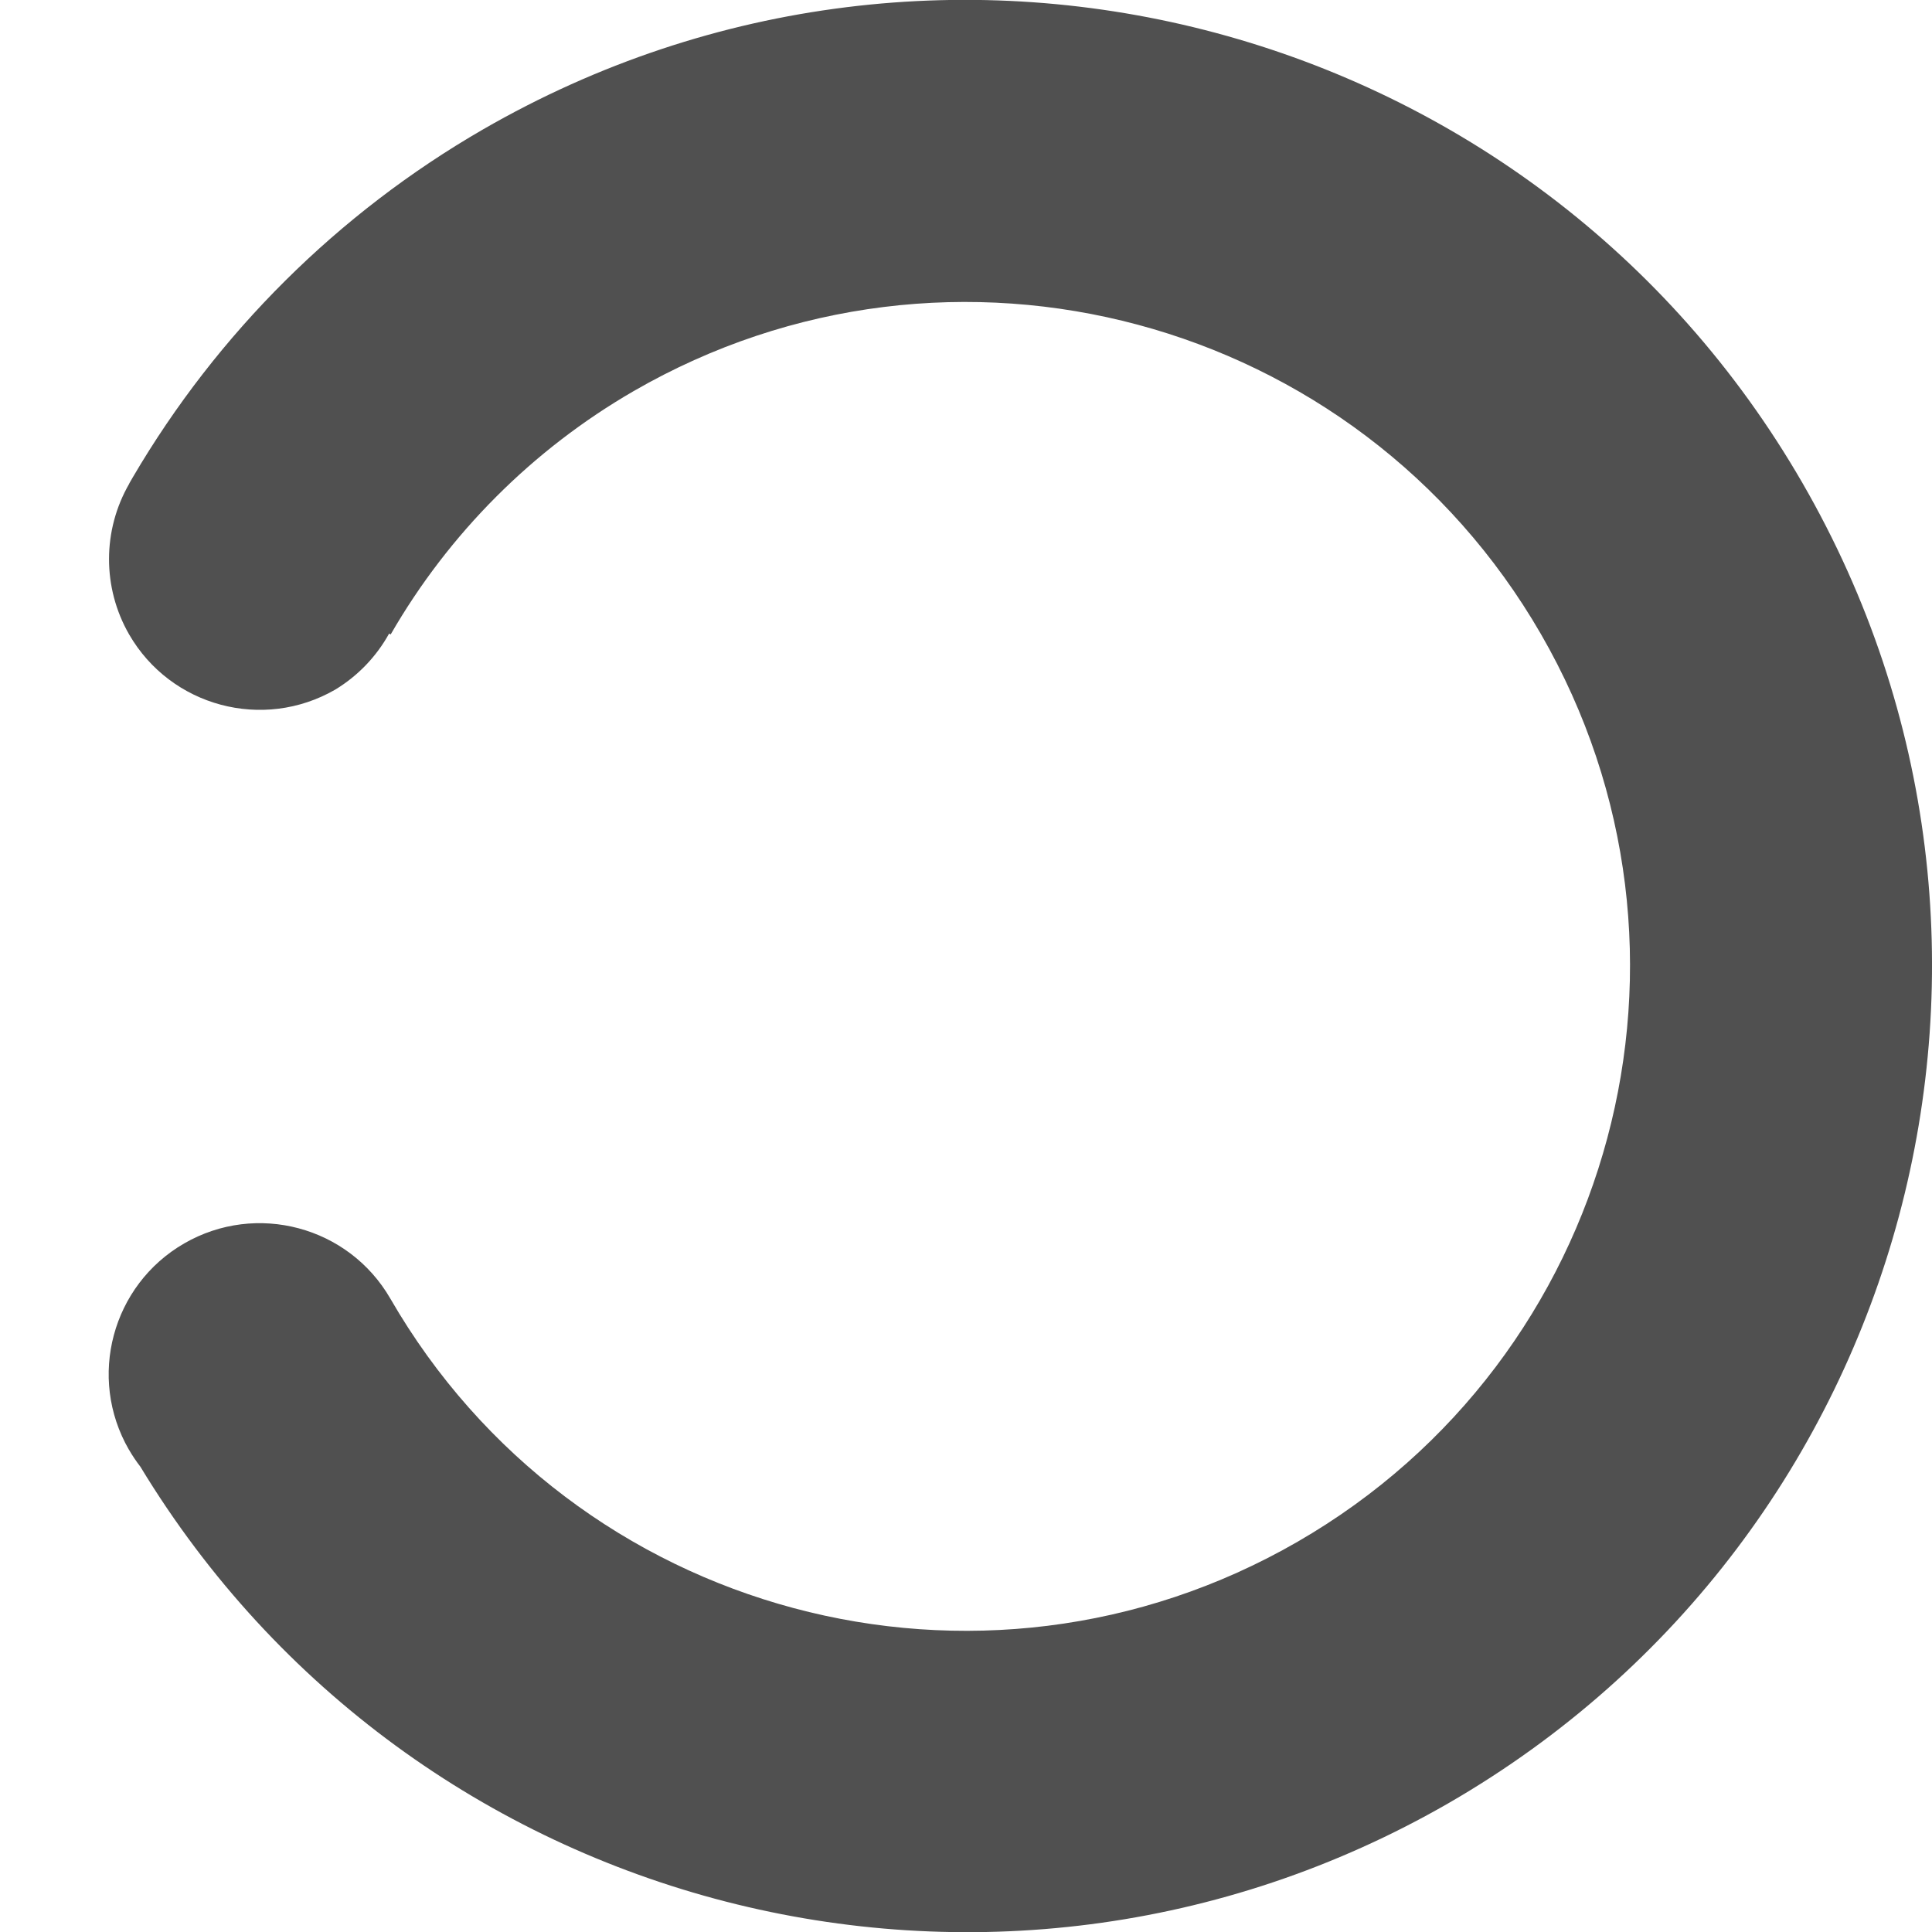
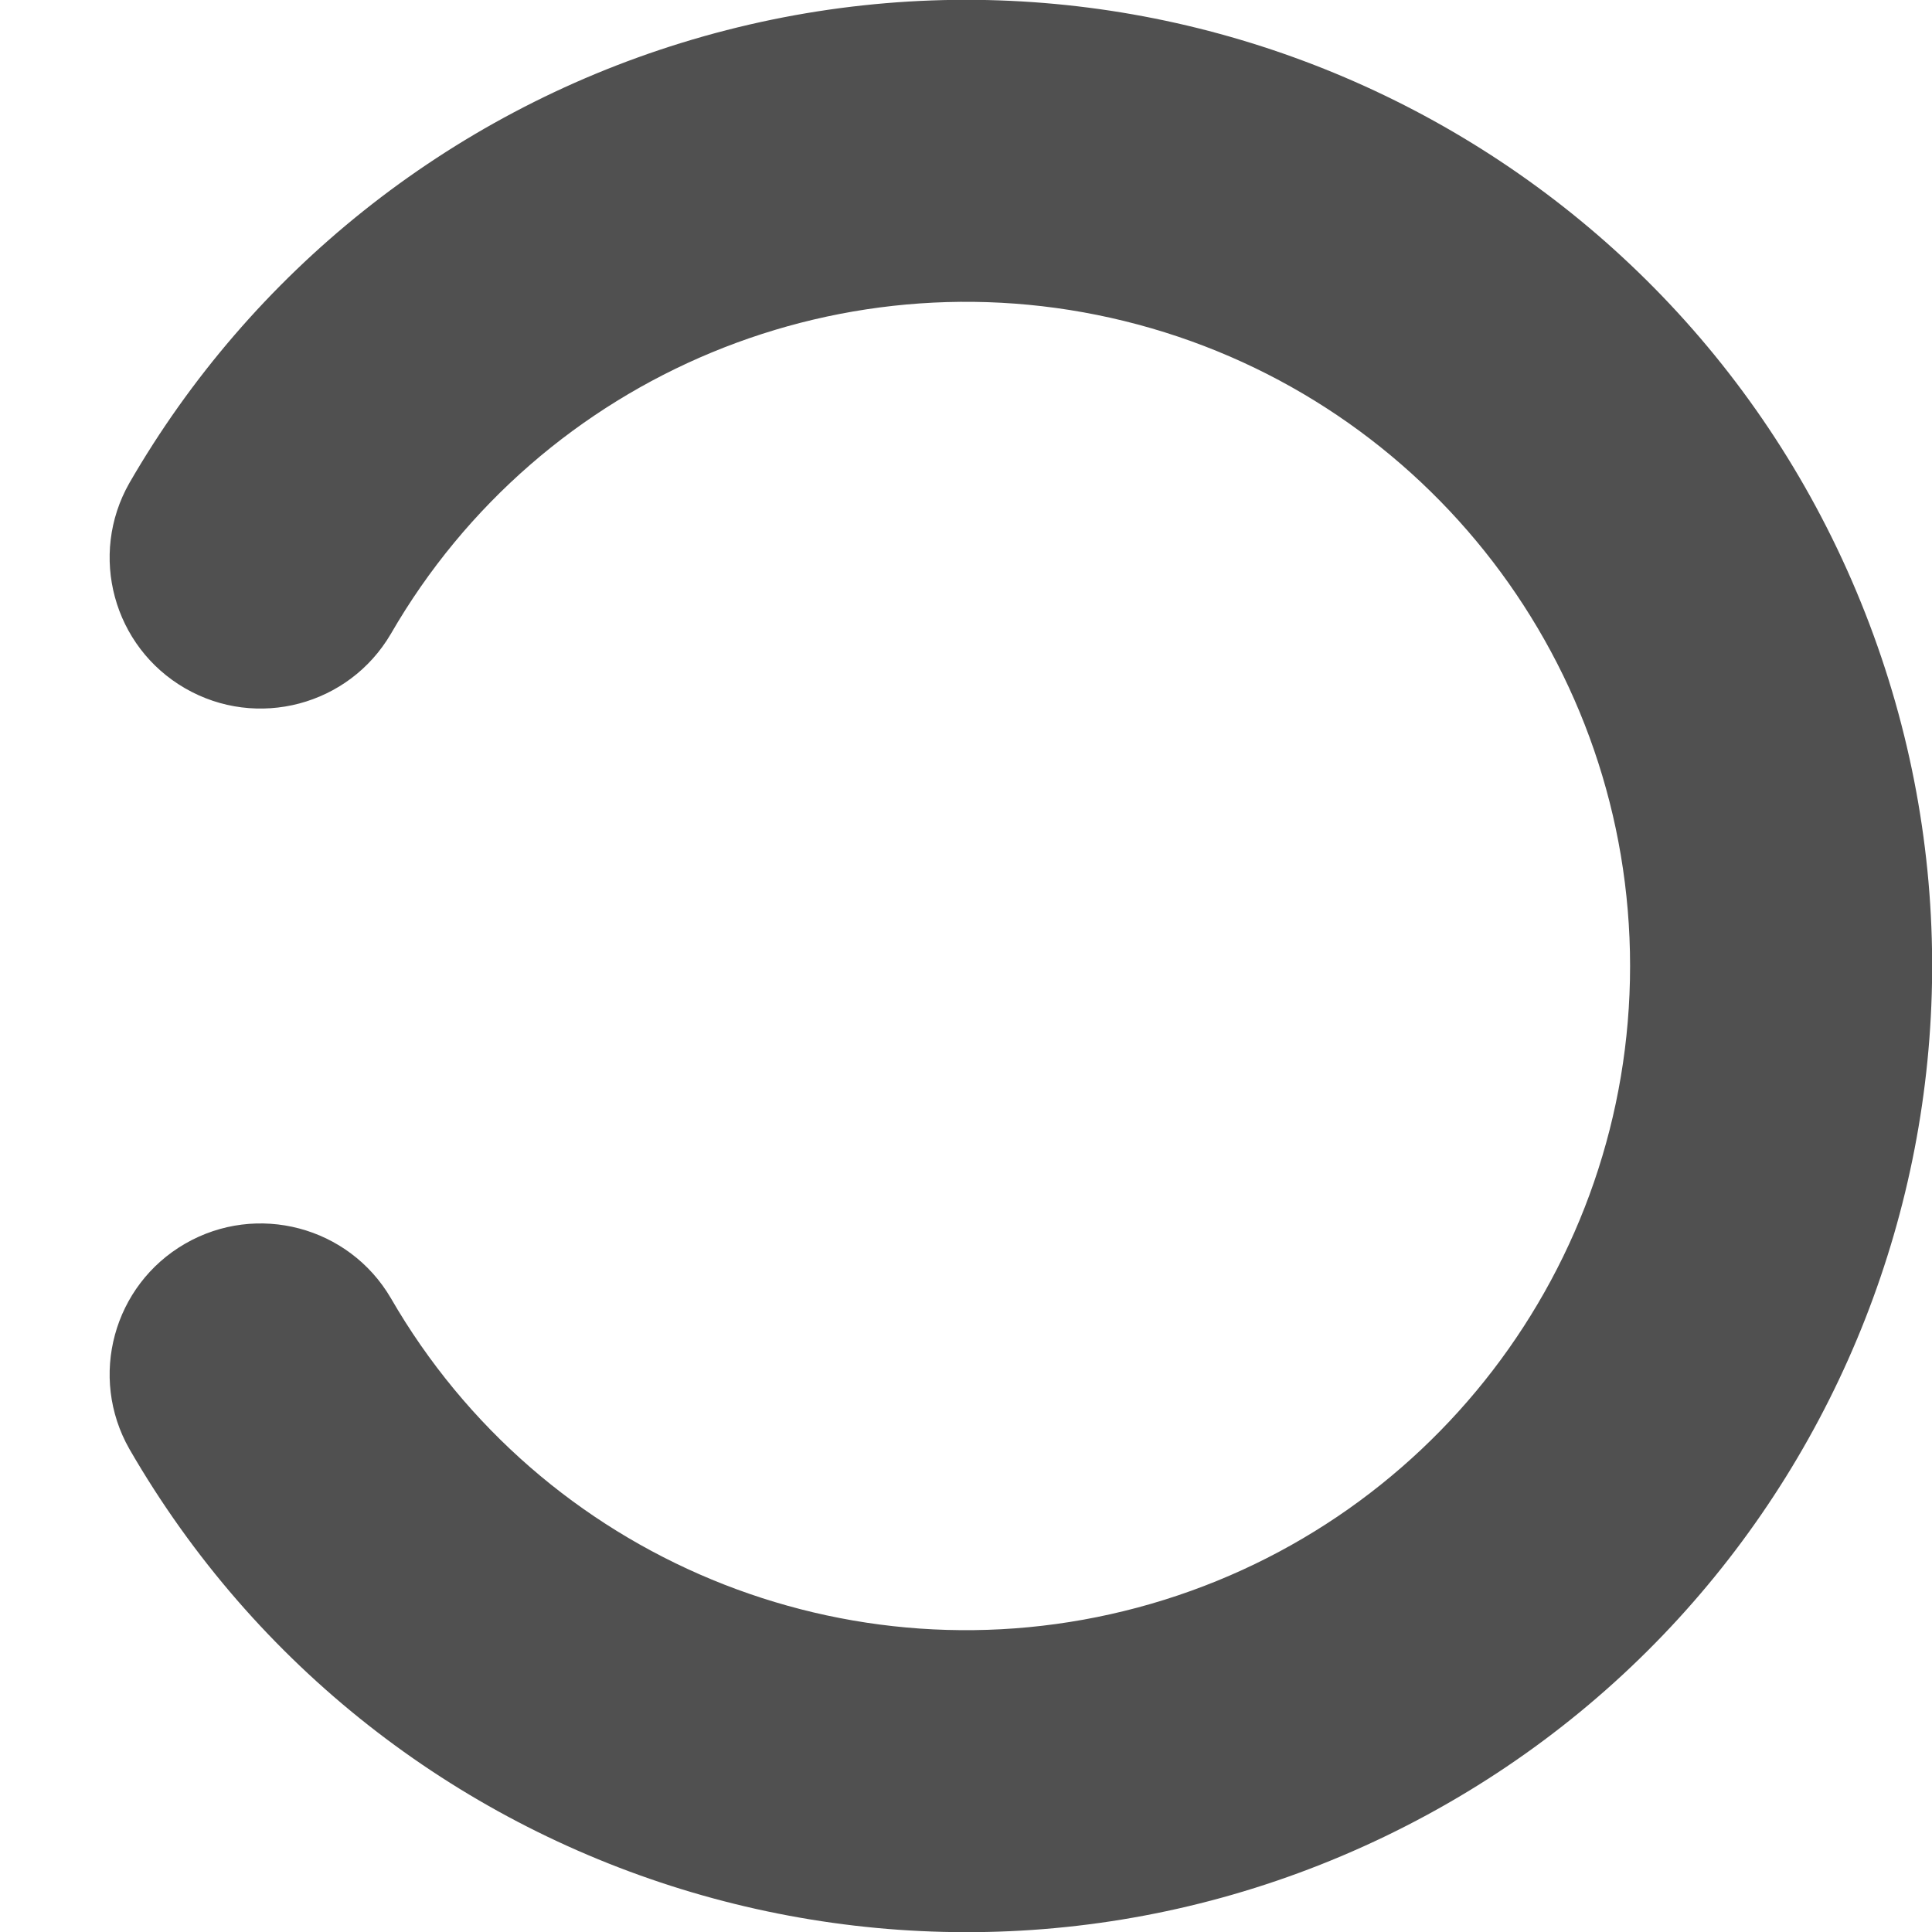
- <svg xmlns="http://www.w3.org/2000/svg" width="32" height="32" viewBox="44 -56 32 32" version="1.1" style="fill:none;stroke-linecap:round;stroke-linejoin:round" id="svg7">
-   <defs id="defs7" />
-   <g transform="scale(1,-1)" id="g7">
-     <path id="path12" style="fill:#505050;fill-opacity:1;stroke:none;stroke-width:0.25;stroke-dasharray:none" d="m 46.135,31.99 a 2.501,2.5 58.749 0 1 0.19,-0.283 16.006,16.001 58.746 0 1 21.669,-5.572 16.006,16.001 58.746 0 1 5.861,21.864 16.006,16.001 58.746 0 1 -21.859,5.855 16.006,16.001 58.746 0 1 -5.796,-5.759 16.006,16.001 58.746 0 1 -0.059,-0.102 l 9.73e-4,-0.002 a 2.501,2.5 58.749 0 1 -0.004,-2.498 2.501,2.5 58.749 0 1 3.415,-0.915 2.501,2.5 58.749 0 1 0.892,0.928 l 0.026,-0.014 a 11.004,11.001 58.747 0 0 4.024,4.03 11.004,11.001 58.747 0 0 15.028,-4.025 11.004,11.001 58.747 0 0 -4.029,-15.032 11.004,11.001 58.747 0 0 -15.028,4.025 2.501,2.5 58.749 0 1 -3.415,0.915 2.501,2.5 58.749 0 1 -0.916,-3.416 z m 0.475,-0.585 a 2.501,2.5 58.749 0 1 0.046,-0.041 2.501,2.5 58.749 0 0 -0.046,0.041 z m 0.643,-0.43 a 2.501,2.5 58.749 0 1 0.051,-0.025 2.501,2.5 58.749 0 0 -0.051,0.025 z m 0.766,-0.217 a 2.501,2.5 58.749 0 1 0.056,-0.004 2.501,2.5 58.749 0 0 -0.056,0.004 z m 0.767,0.035 a 2.501,2.5 58.749 0 1 0.061,0.012 2.501,2.5 58.749 0 0 -0.061,-0.012 z m 1.35,0.757 a 2.501,2.5 58.749 0 1 0.041,0.046 2.501,2.5 58.749 0 0 -0.041,-0.046 z m 0.43,0.643 a 2.501,2.5 58.749 0 1 0.025,0.05 2.501,2.5 58.749 0 0 -0.025,-0.05 z m 0.217,0.766 a 2.501,2.5 58.749 0 1 0.004,0.056 2.501,2.5 58.749 0 0 -0.004,-0.056 z m -0.035,0.767 a 2.501,2.5 58.749 0 1 -0.012,0.061 2.501,2.5 58.749 0 0 0.012,-0.061 z m -2.99,15.453 a 2.501,2.5 58.749 0 0 0.061,0.012 2.501,2.5 58.749 0 1 -0.061,-0.012 z m 0.771,0.051 a 2.501,2.5 58.749 0 0 0.056,-0.004 2.501,2.5 58.749 0 1 -0.056,0.004 z m 2.207,-2.941 a 2.501,2.5 58.749 0 1 0.01,0.053 2.501,2.5 58.749 0 0 -0.01,-0.053 z m -1.436,2.746 a 2.501,2.5 58.749 0 0 0.05,-0.025 2.501,2.5 58.749 0 1 -0.05,0.025 z m 1.455,-1.876 a 2.501,2.5 58.749 0 1 -0.01,0.044 2.501,2.5 58.749 0 0 0.01,-0.044 z m -0.808,1.462 a 2.501,2.5 58.749 0 0 0.046,-0.041 2.501,2.5 58.749 0 1 -0.046,0.041 z" />
-   </g>
+ <svg xmlns="http://www.w3.org/2000/svg" width="32" height="32" viewBox="44 -56 32 32" version="1.1" style="fill:none;stroke-linecap:round;stroke-linejoin:round" id="svg8">
+   <defs id="defs8" />
+   <path d="m 55.284,-55.289 a 16,16 0 0 0 -9.141,7.289 2.5,2.5 0 0 0 4.33,2.5 11,11 0 1 1 0,11 2.5,2.5 0 0 0 -4.33,2.5 16,16 0 1 0 9.141,-23.289 z" style="fill:#505050;stroke:none;stroke-width:0.25" id="path9" />
</svg>
